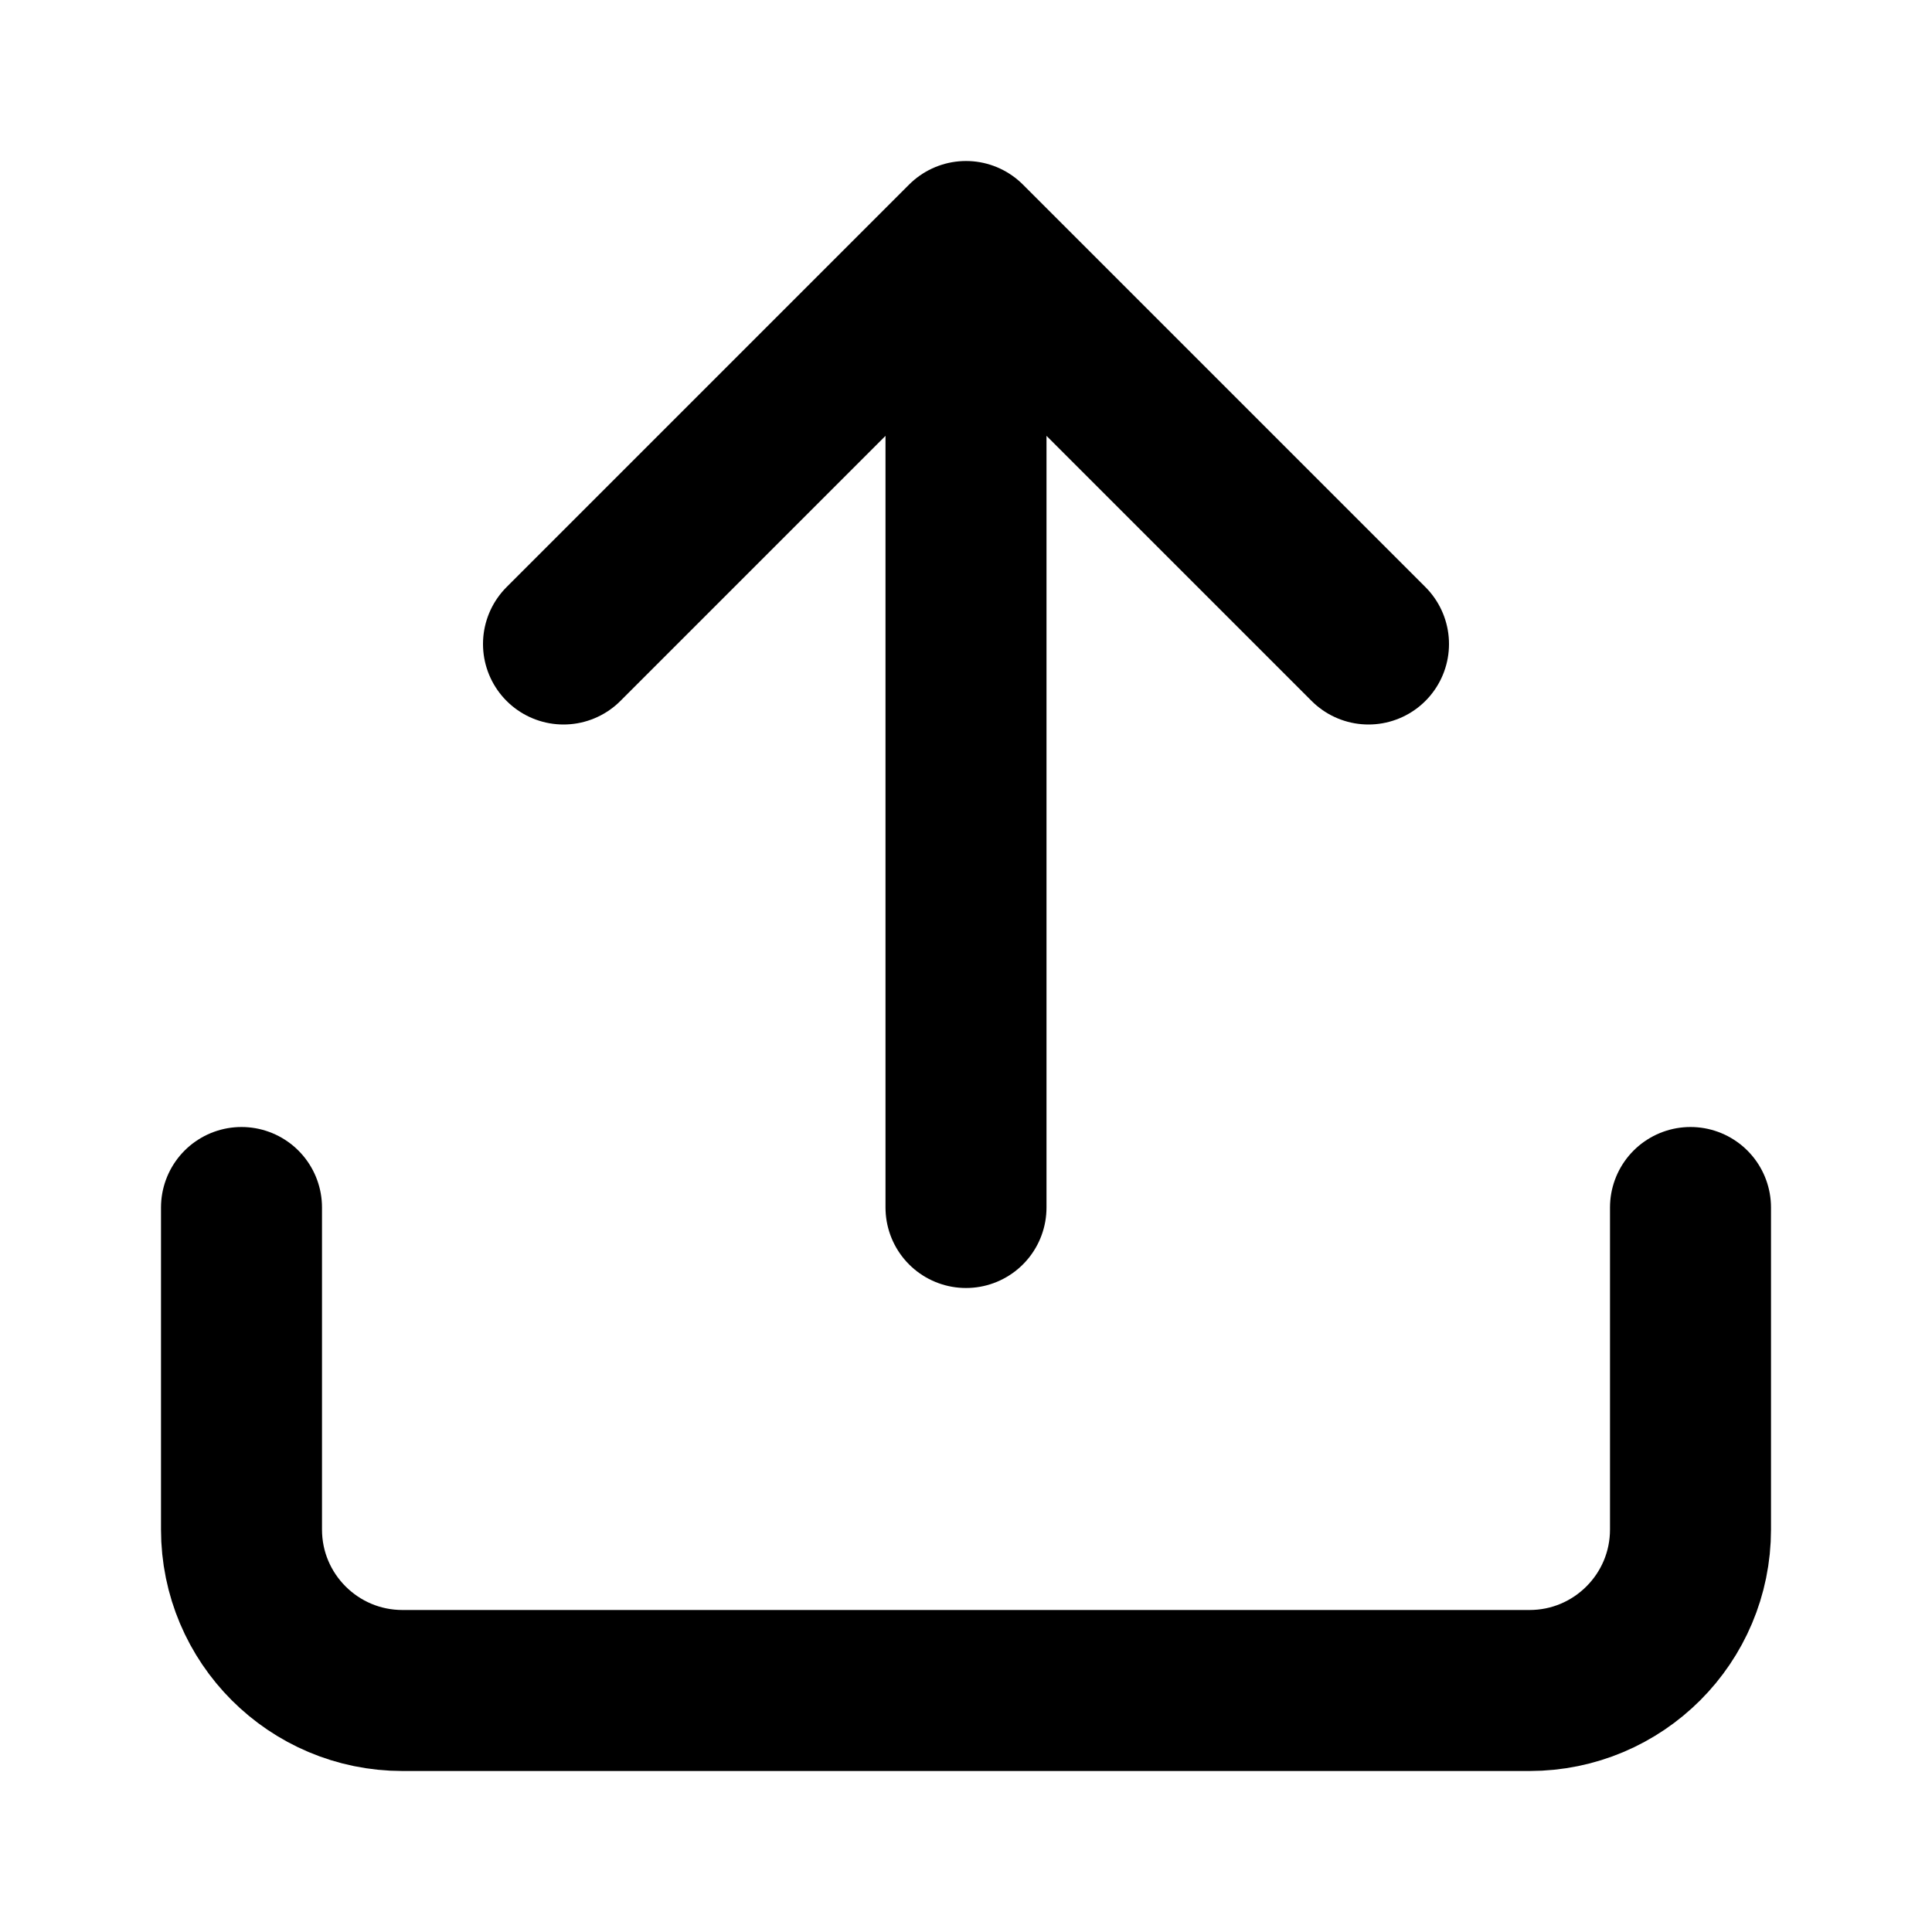
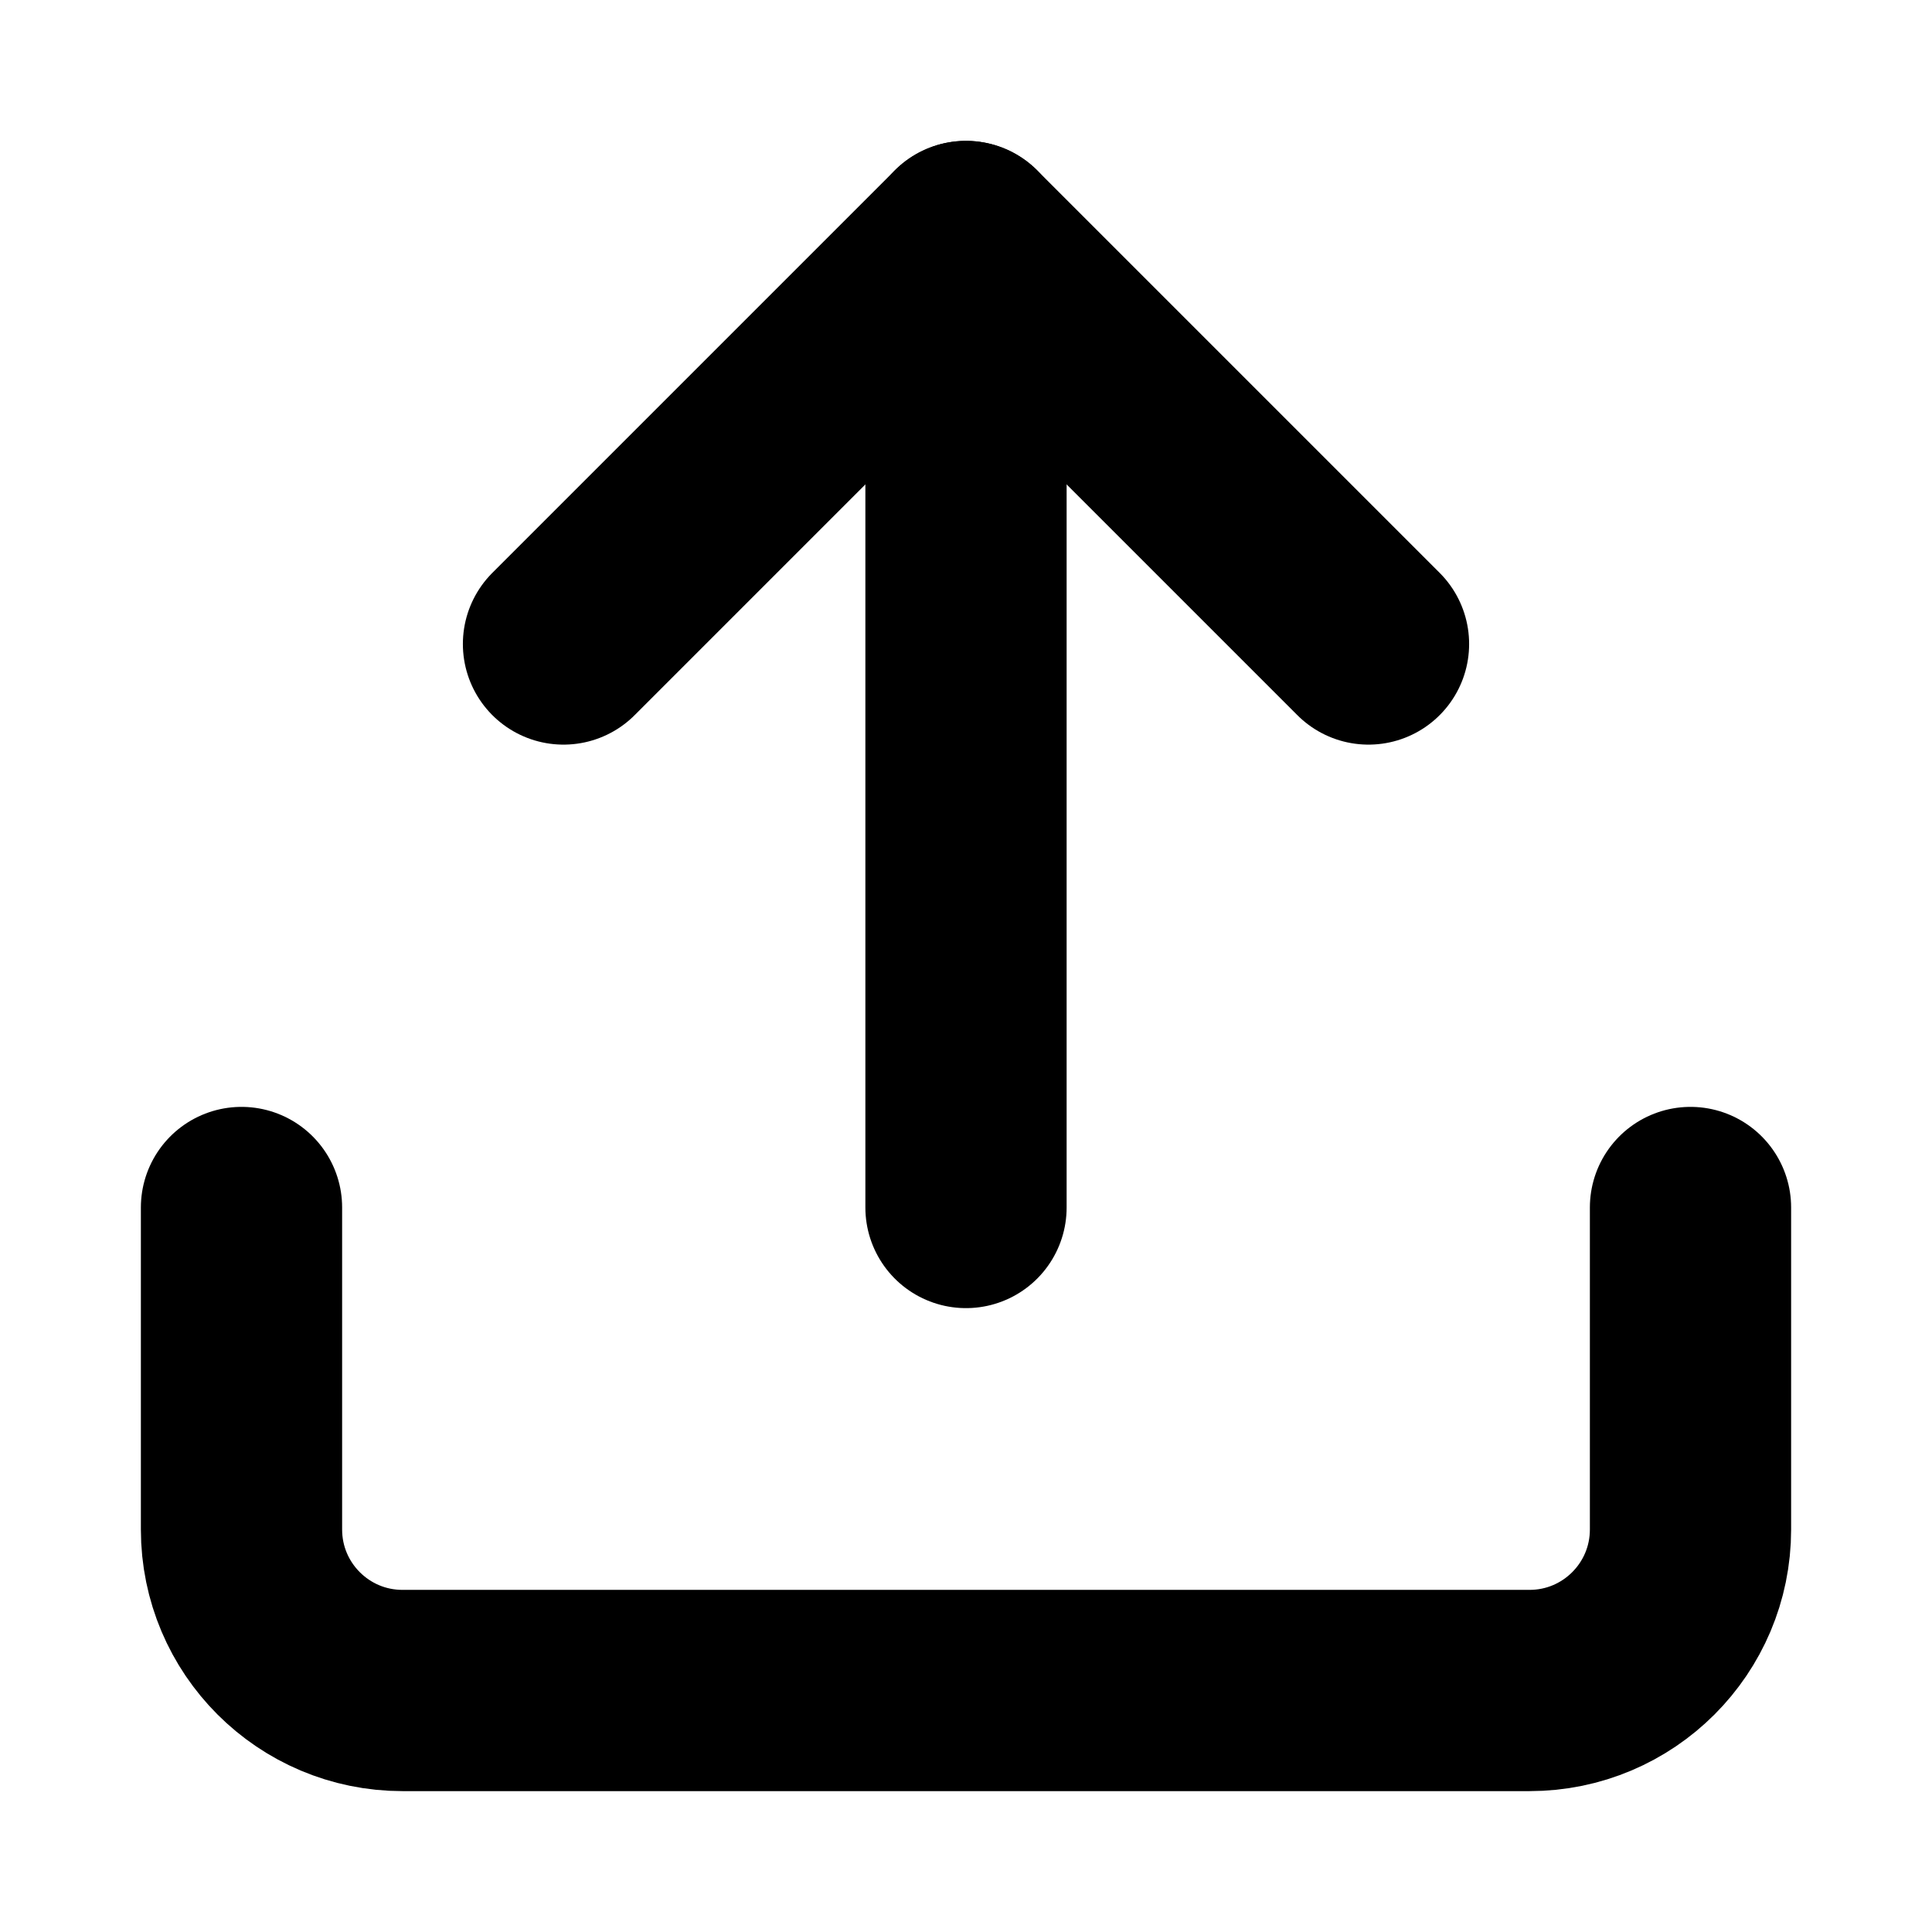
- <svg xmlns="http://www.w3.org/2000/svg" width="28" height="28" viewBox="0 0 24 24" fill="none" stroke="currentColor" stroke-width="2" stroke-linecap="round" stroke-linejoin="round" class="feather feather-upload">
-   <path d="M21 15v4a2 2 0 01-2 2H5a2 2 0 01-2-2v-4M17 8l-5-5-5 5M12 3v12" />
+ <svg xmlns="http://www.w3.org/2000/svg" width="24" height="24" viewBox="0 0 24 24" fill="none" stroke="currentColor" stroke-width="2.5" stroke-linecap="round" stroke-linejoin="round" class="feather feather-upload">
+   <path d="M21 15v4a2 2 0 0 1-2 2H5a2 2 0 0 1-2-2v-4" />
+   <polyline points="17 8 12 3 7 8" />
+   <line x1="12" y1="3" x2="12" y2="15" />
</svg>
